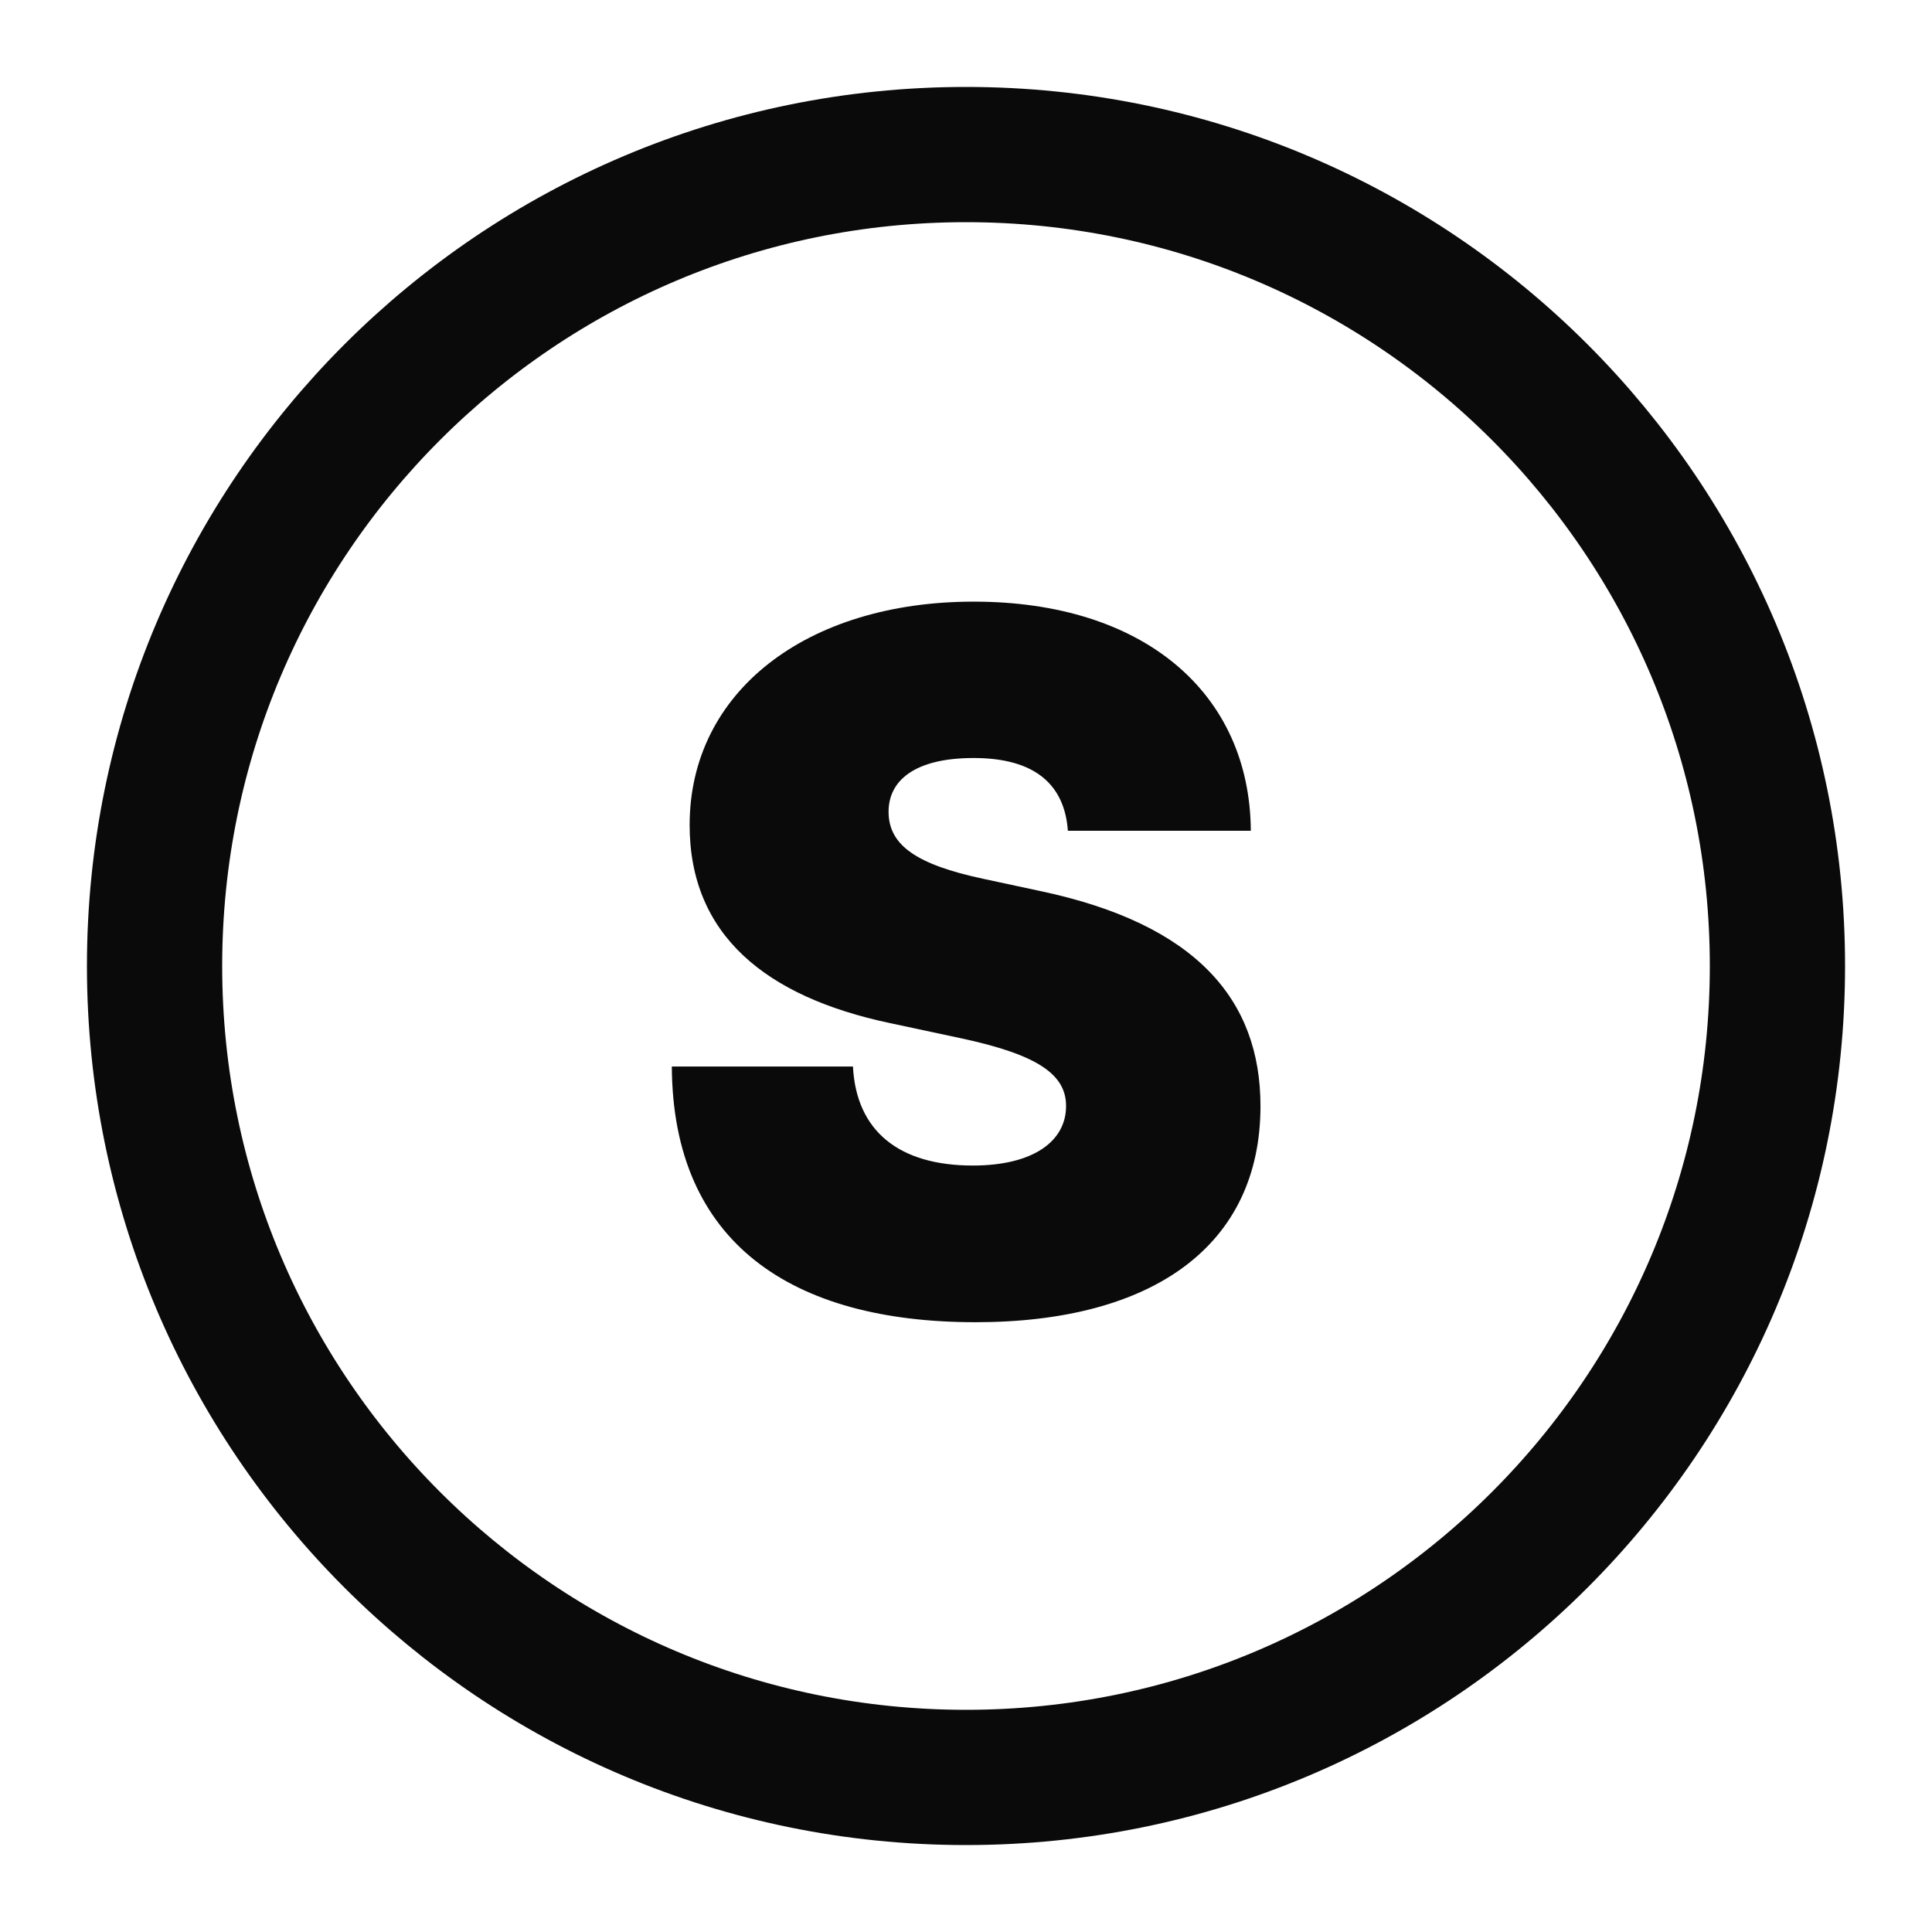
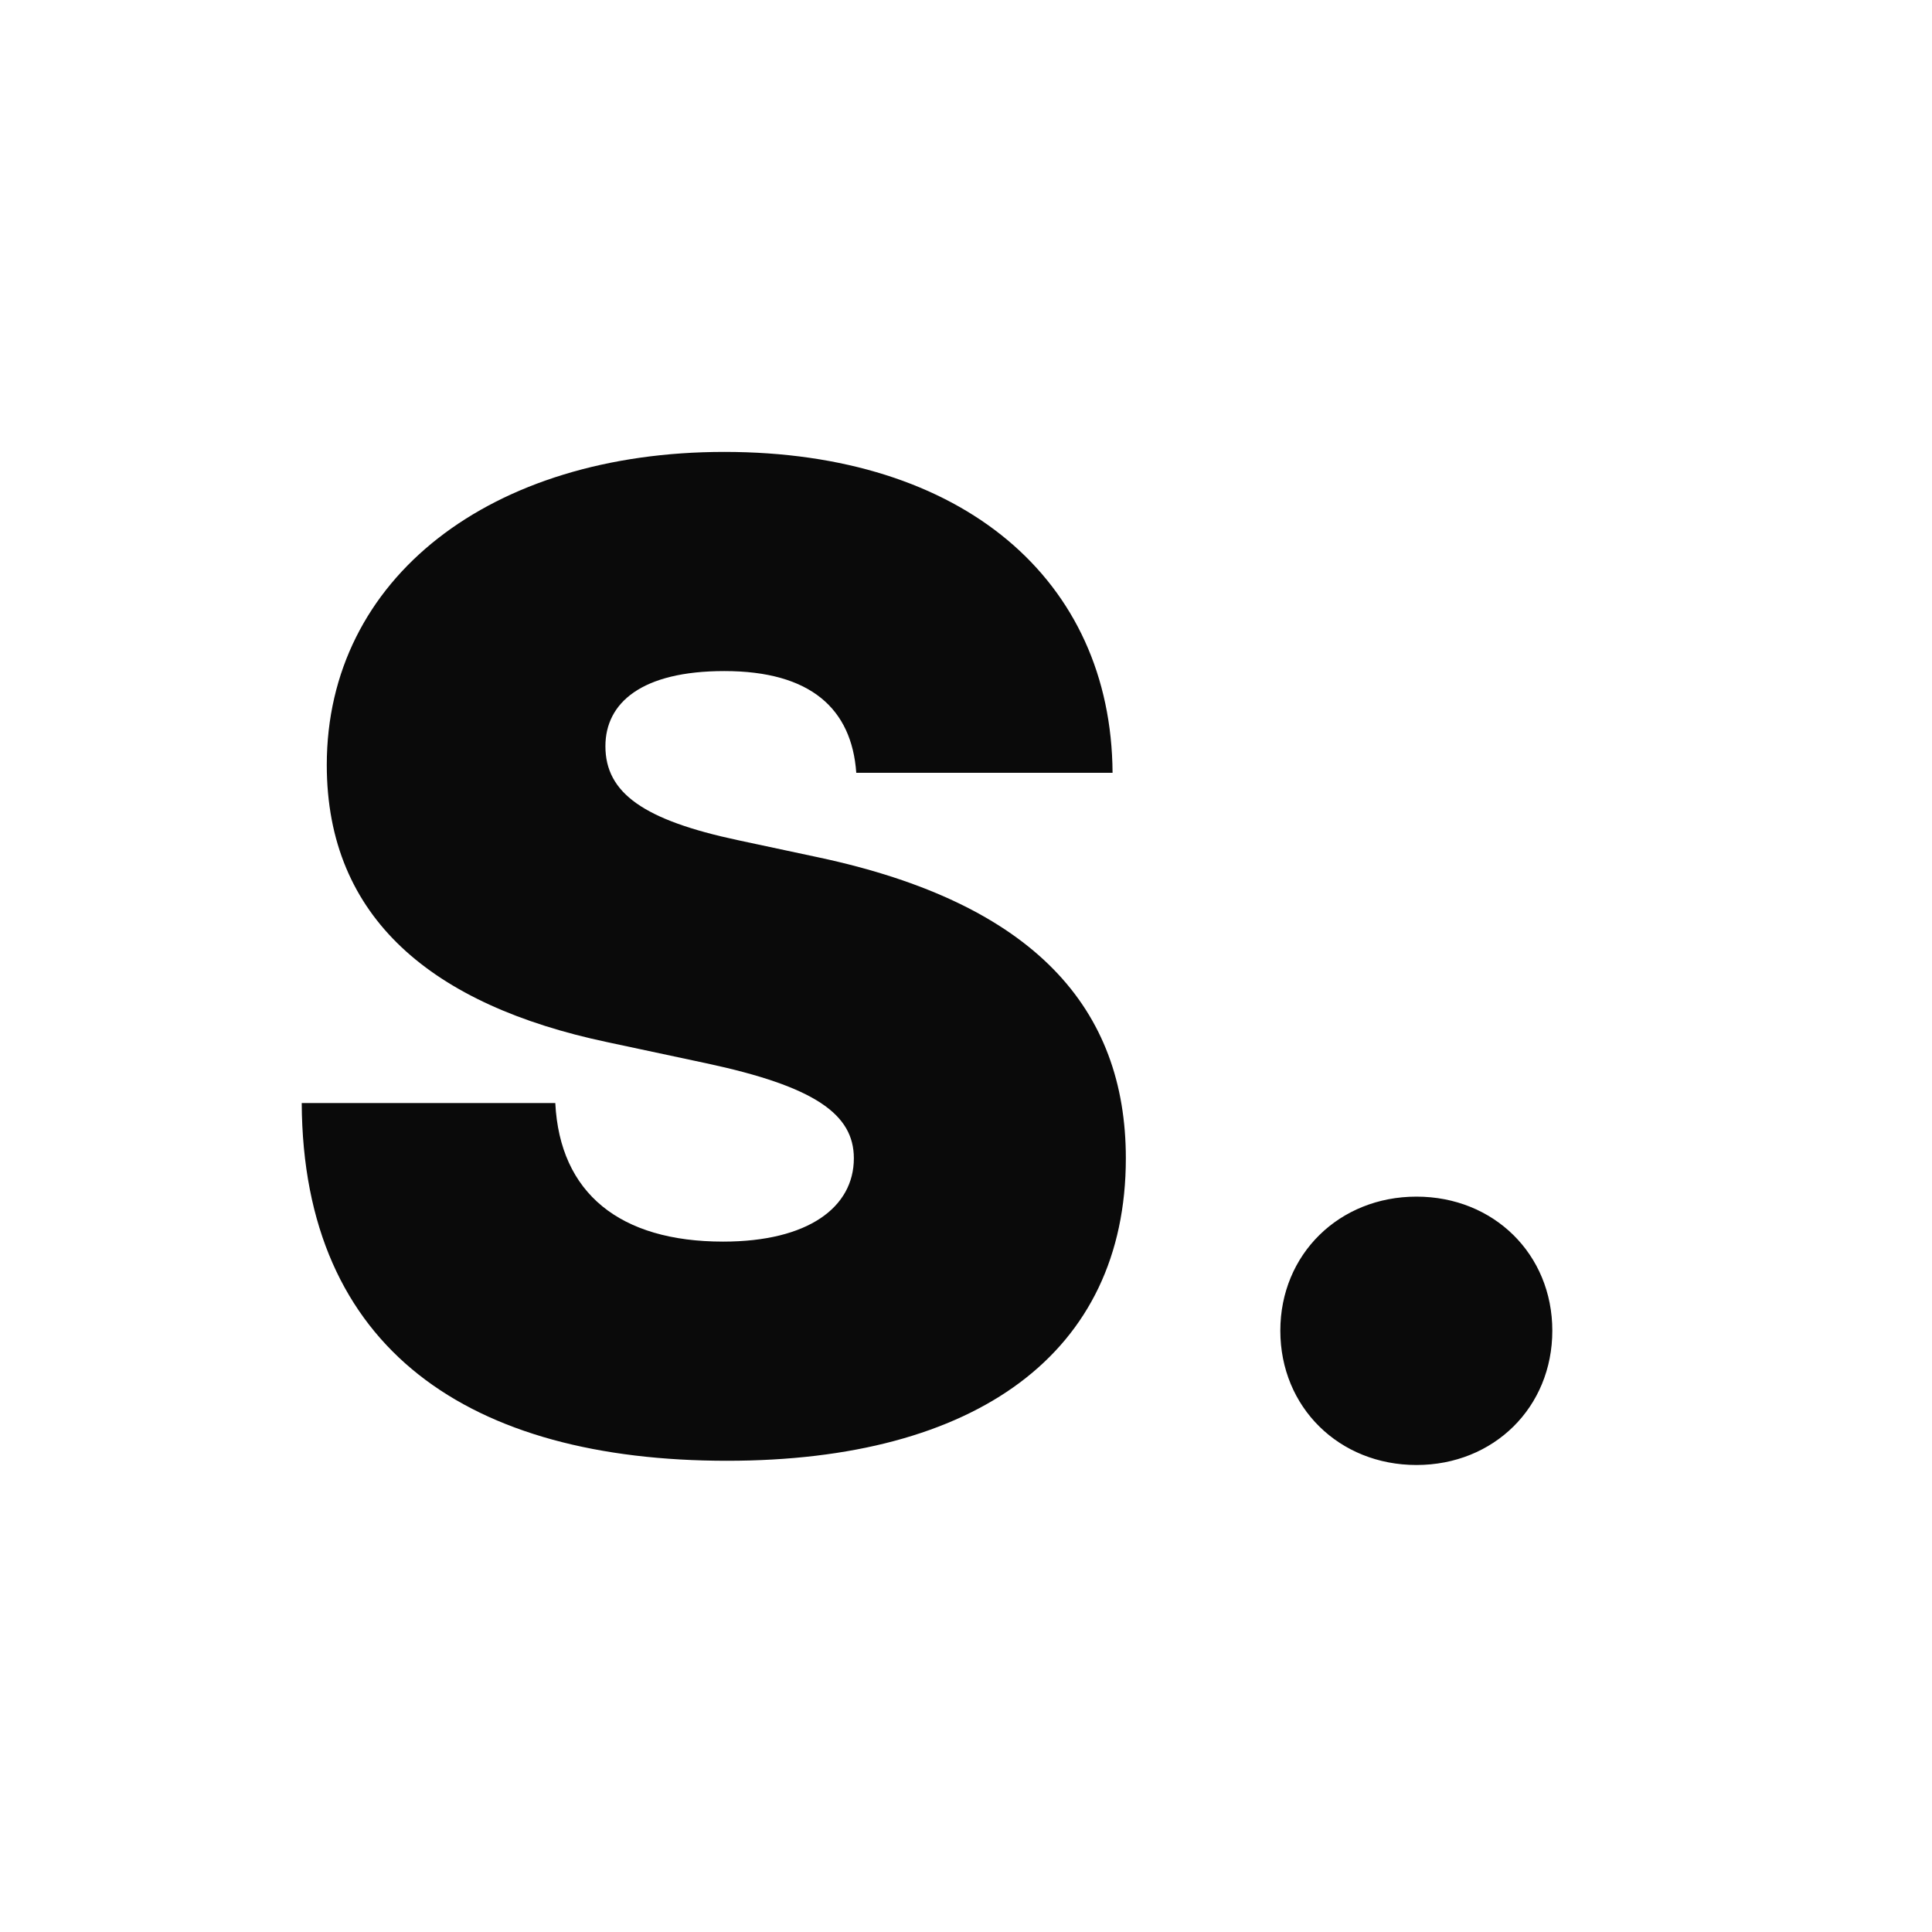
<svg xmlns="http://www.w3.org/2000/svg" viewBox="0 0 100 100" fill="none">
-   <circle cx="50" cy="50" r="42" stroke="#0A0A0A" stroke-width="7" fill="none" />
-   <text x="50" y="68" font-family="system-ui, -apple-system, BlinkMacSystemFont, 'Segoe UI', sans-serif" font-size="50" font-weight="900" fill="#0A0A0A" text-anchor="middle">S</text>
+   <text x="50" y="75" font-family="'Plus Jakarta Sans', system-ui, -apple-system, sans-serif" font-size="70" font-weight="900" fill="#0A0A0A" text-anchor="middle">S.</text>
</svg>
